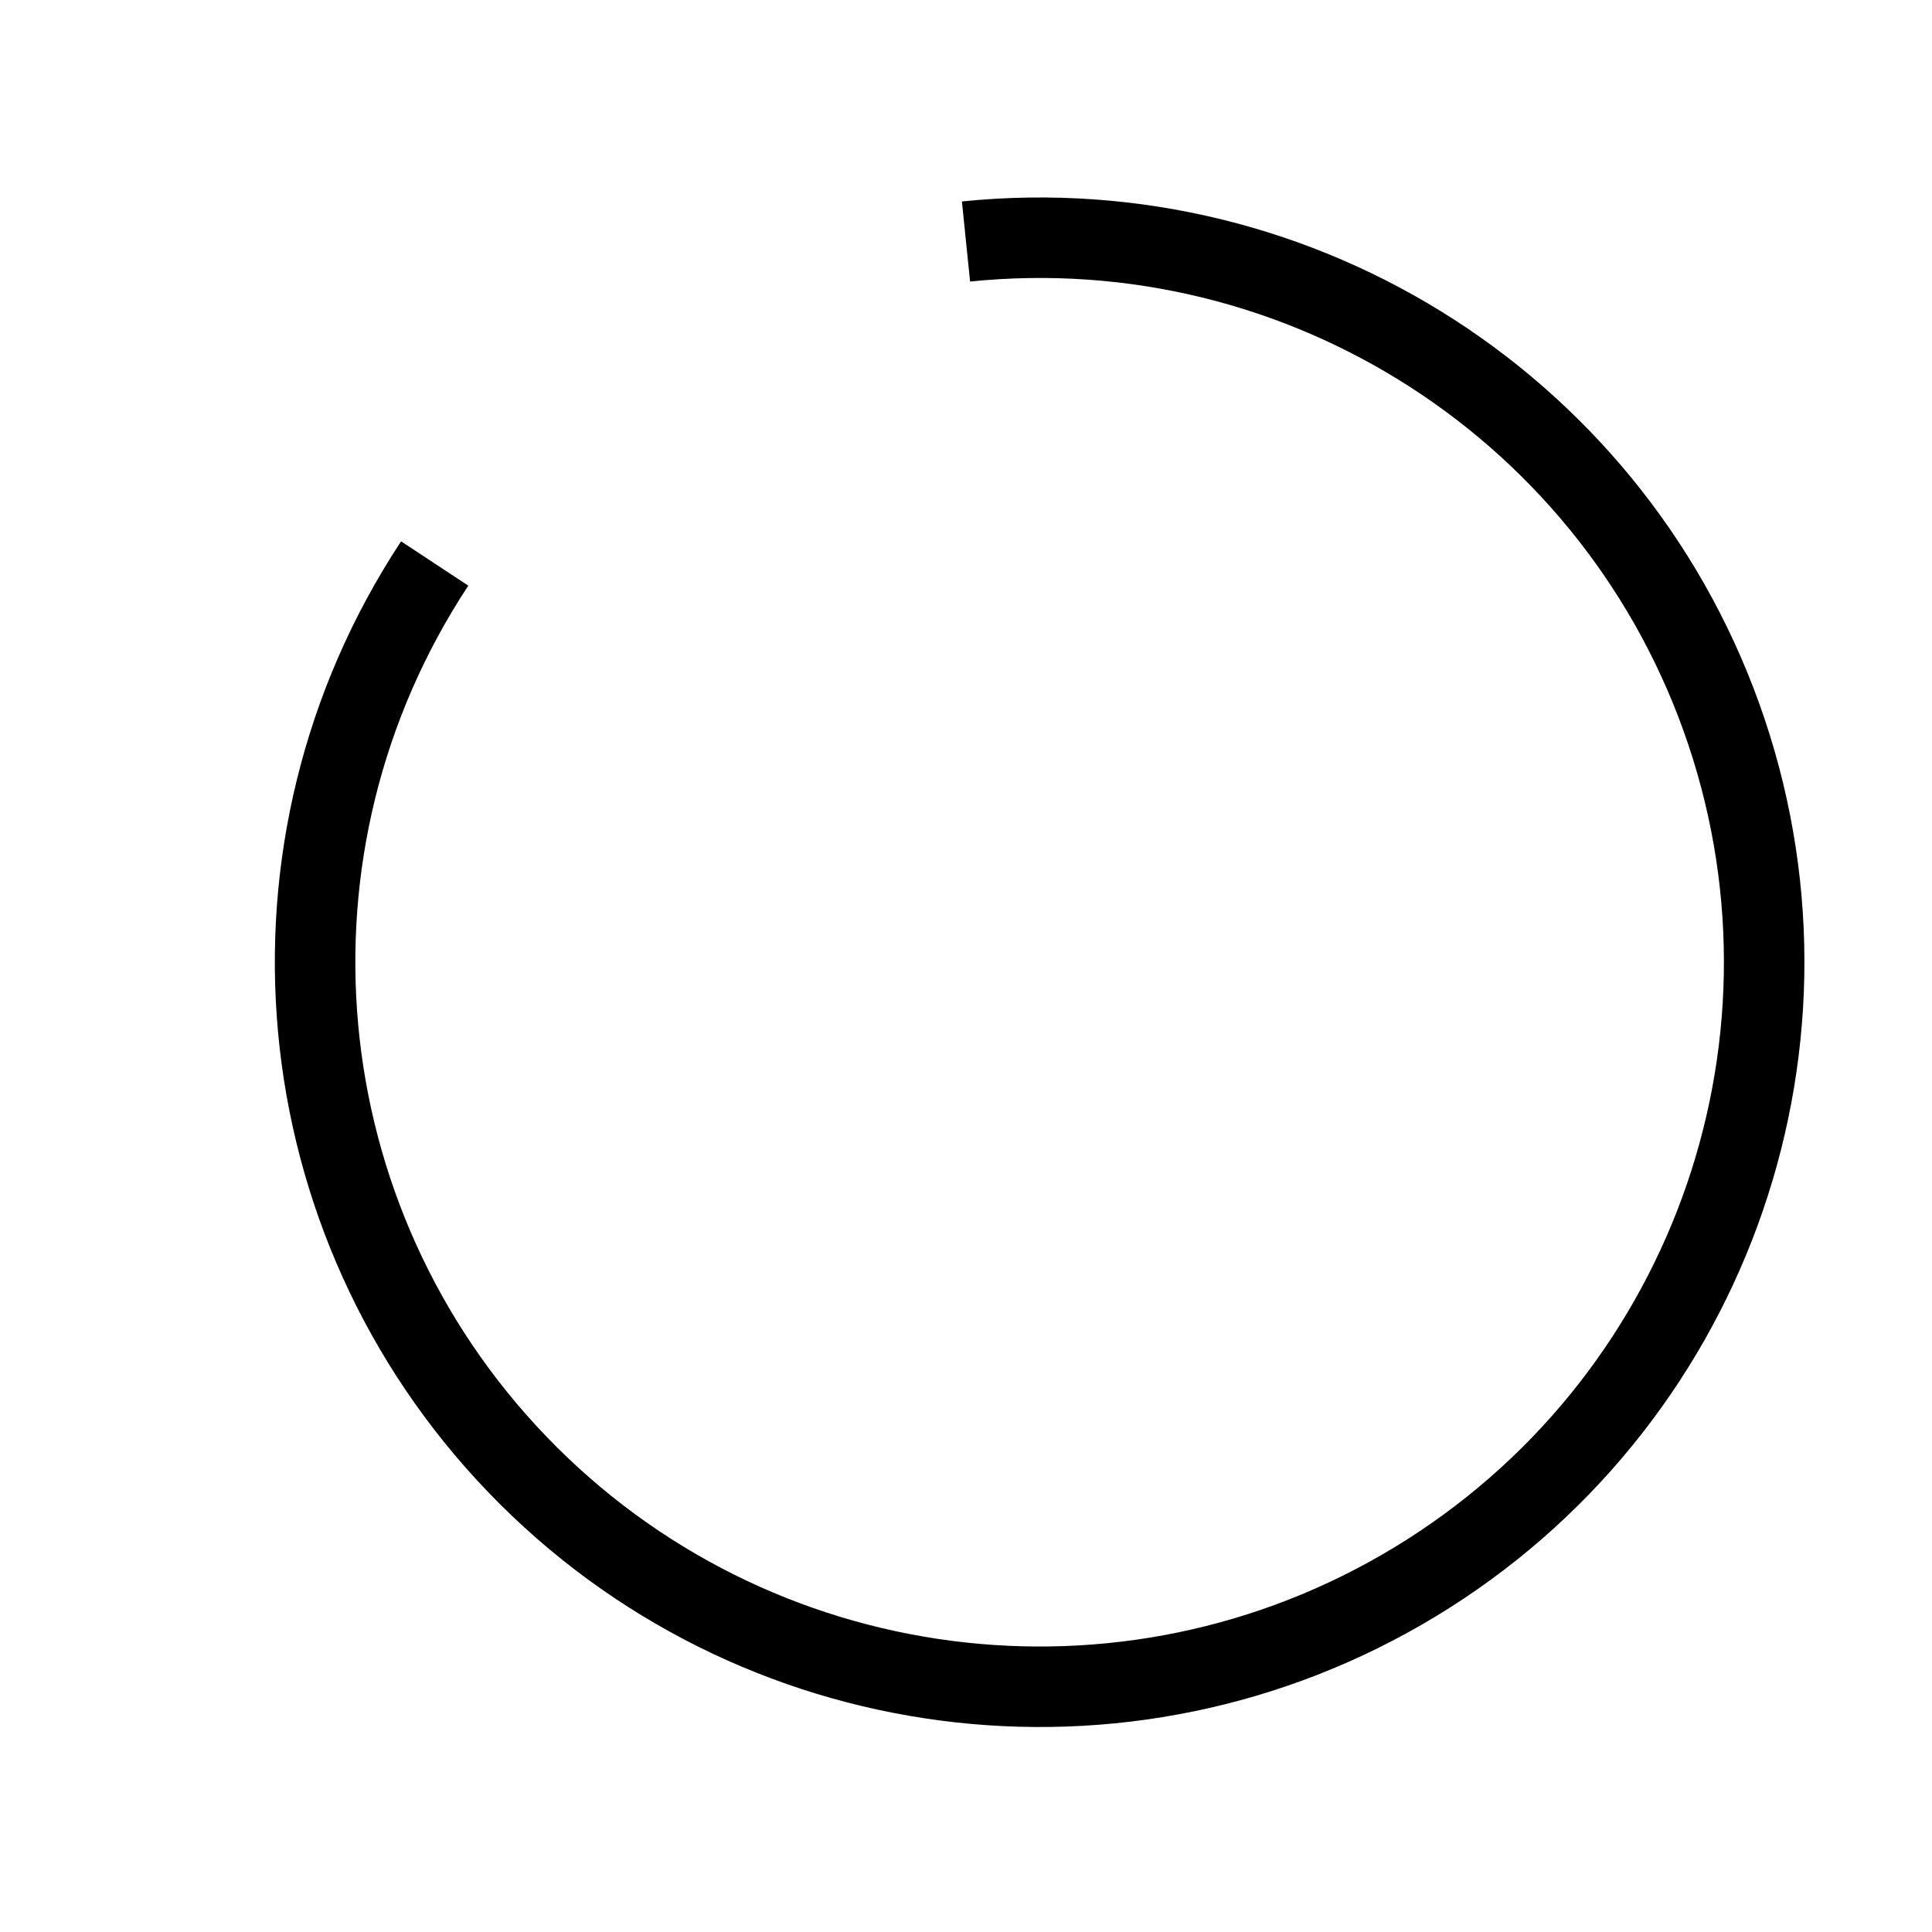
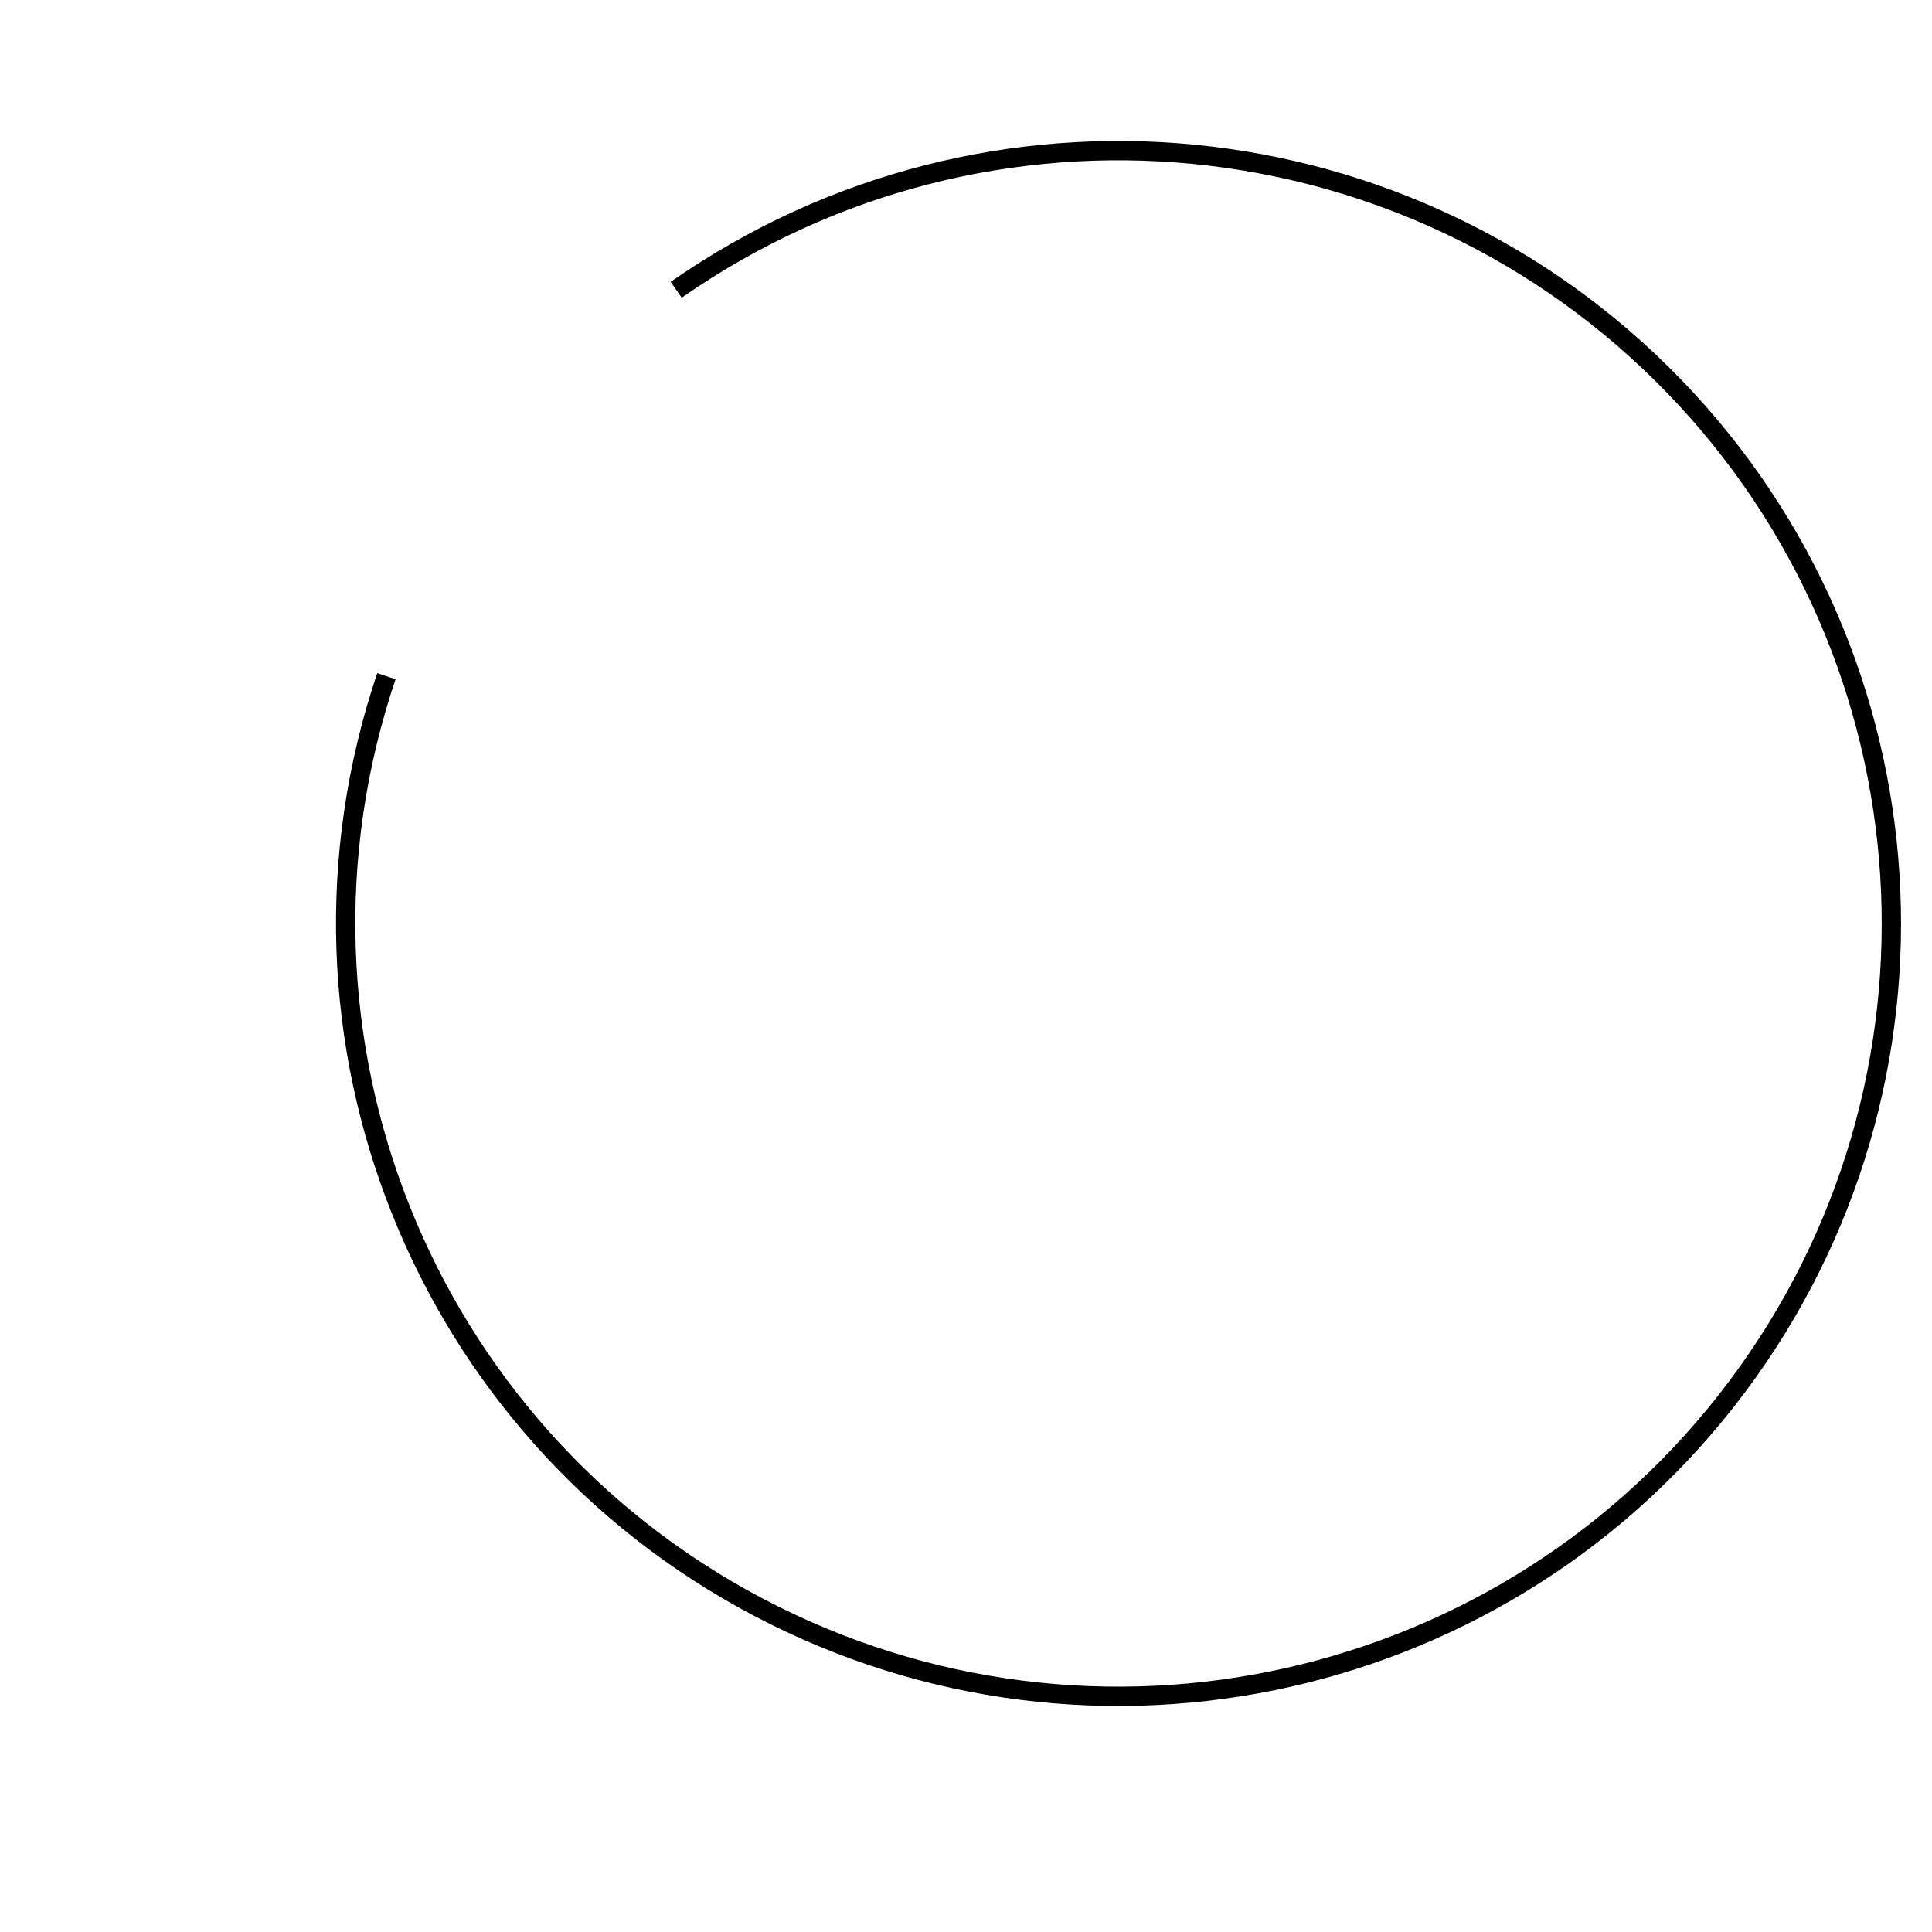
- <svg xmlns="http://www.w3.org/2000/svg" width="24" height="24" viewBox="0 0 24 24" fill="none">
+ <svg xmlns="http://www.w3.org/2000/svg" width="24" height="24" viewBox="0 0 100 100" fill="none">
  <defs>
    <linearGradient id="o-grad" x1="0%" y1="0%" x2="100%" y2="100%">
-       <stop offset="0%" stopColor="#6366f1" />
-       <stop offset="100%" stopColor="#a855f7" />
+       <stop offset="0%" stopColor="#FFD700" />
+       <stop offset="100%" stopColor="#FFA500" />
    </linearGradient>
  </defs>
-   <path d="M 12 3 A 9 9 0 1 1 5.4 7" stroke="url(#o-grad)" strokeWidth="2" strokeLinecap="round" fill="none" />
+   <path d="M 35 15 A 40 40 0 1 1 20 35" stroke="url(#o-grad)" strokeWidth="10" strokeLinecap="round" fill="none" />
</svg>
